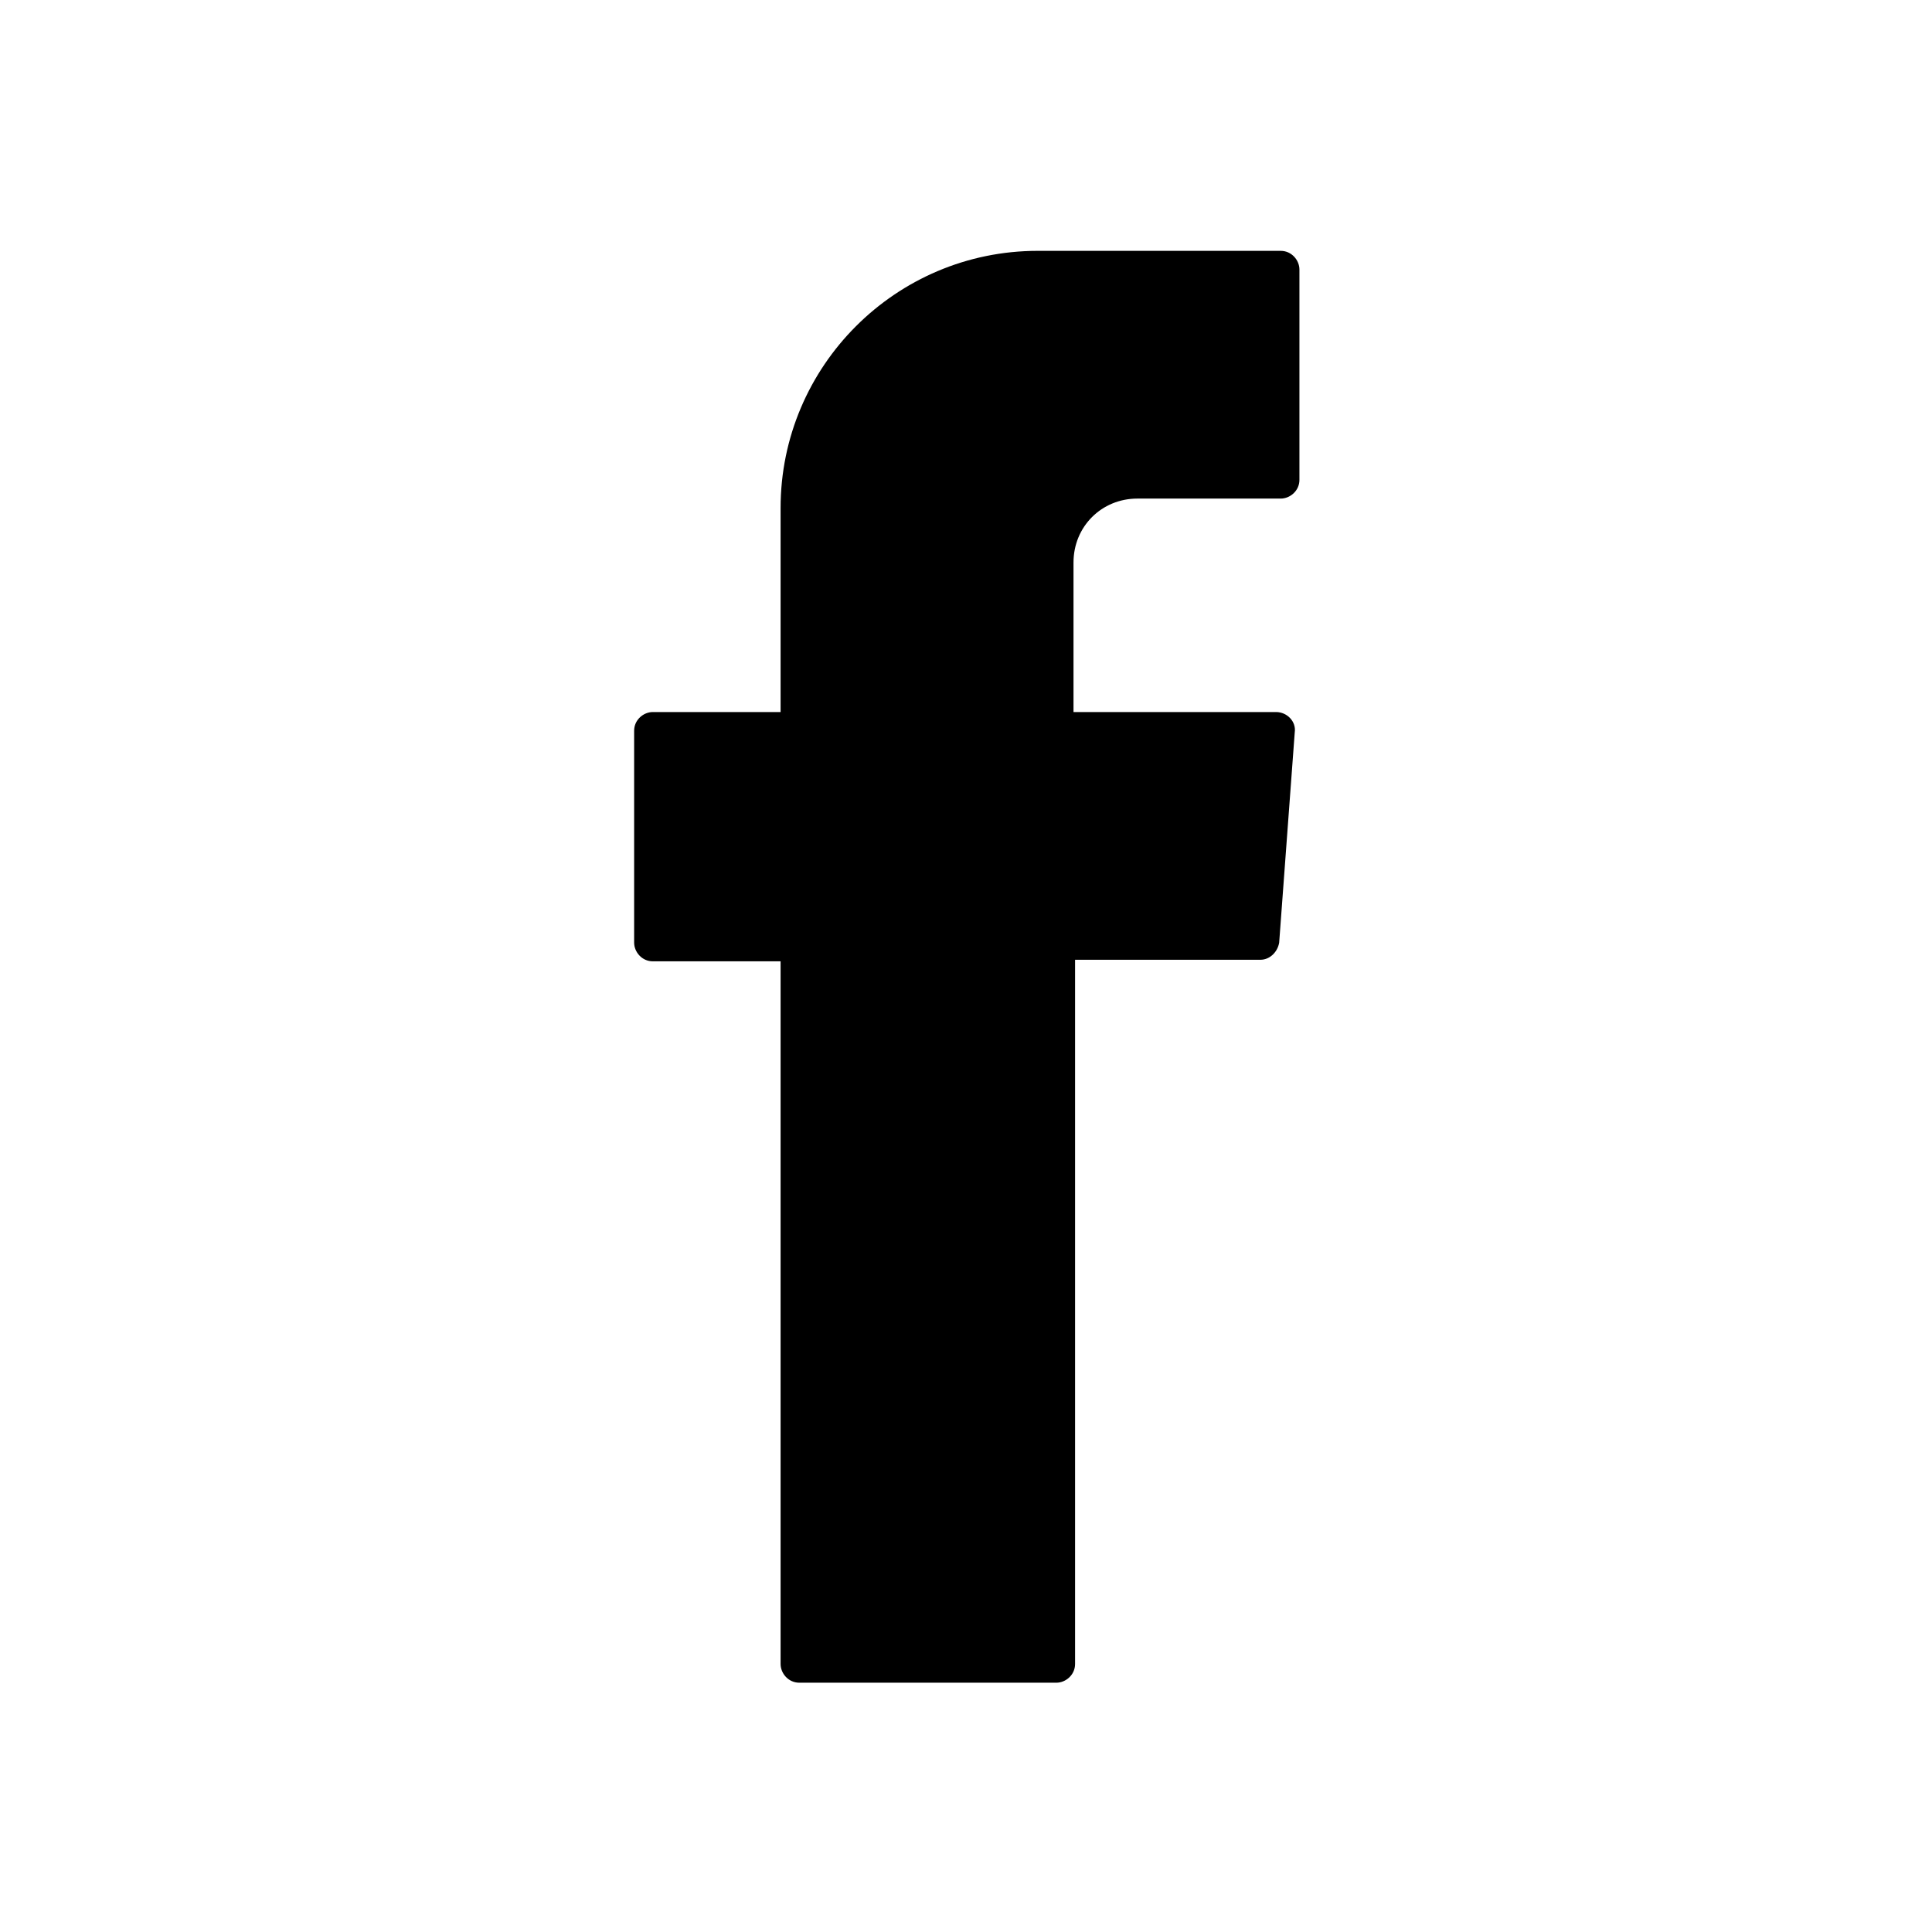
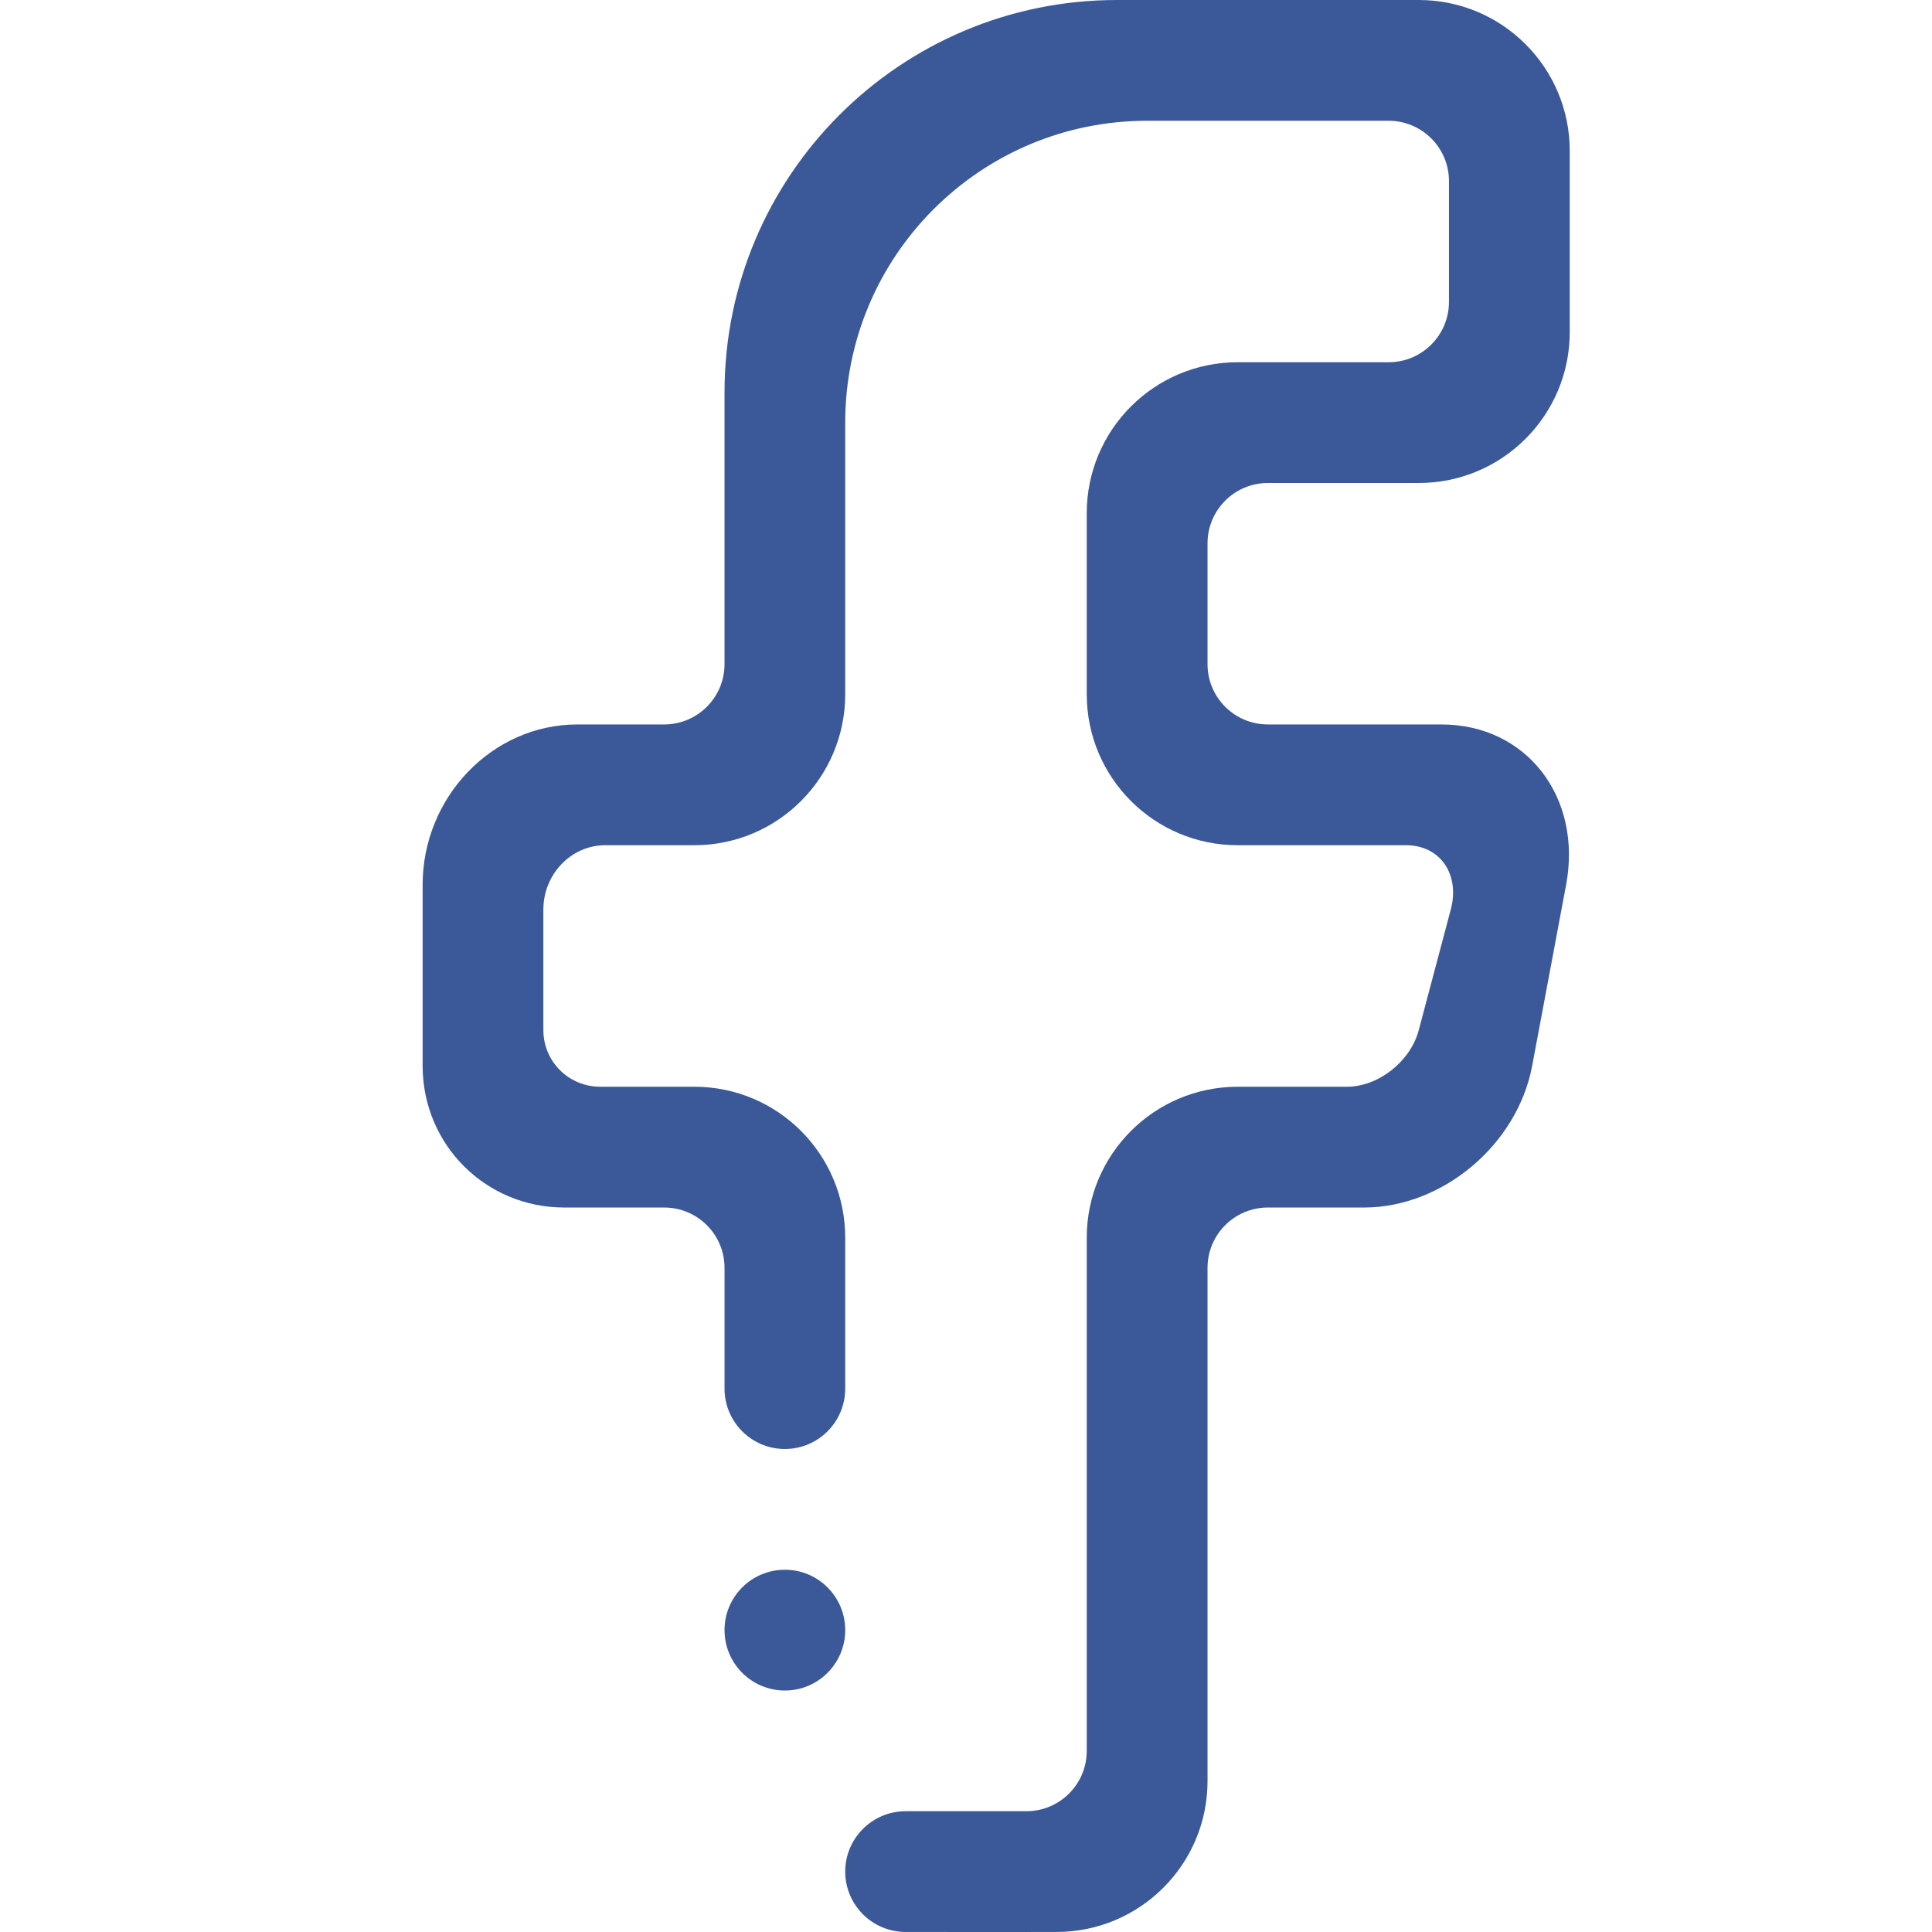
- <svg xmlns="http://www.w3.org/2000/svg" viewBox="0 0 124 124" id="facebook">
-   <path fill="" fill-rule="evenodd" d="M50.1 62.4v44.4c0 .6.5 1.2 1.2 1.2h16.5c.6 0 1.2-.5 1.2-1.2V61.6h11.9c.6 0 1.1-.5 1.2-1.1l1-13.5c.1-.7-.5-1.3-1.2-1.3h-13v-9.6c0-2.3 1.8-4.1 4.1-4.1h9.2c.6 0 1.2-.5 1.2-1.2V17.3c0-.6-.5-1.2-1.2-1.2H66.6c-9.1 0-16.5 7.4-16.5 16.5v13.1h-8.2c-.6 0-1.2.5-1.2 1.2v13.6c0 .6.5 1.2 1.2 1.2h8.2v.7z" clip-rule="evenodd" />
+ <svg xmlns="http://www.w3.org/2000/svg" version="1.1" id="Layer_9" x="0px" y="0px" width="512px" height="512px" viewBox="0 0 512 512" enable-background="new 0 0 512 512" xml:space="preserve">
+   <path fill-rule="evenodd" clip-rule="evenodd" fill="#3B5998" d="M375.992,128h-39.984c-8.844,0-16,7.156-16,16v32.004  c0,8.828,7.156,15.984,16,15.984h45.961c22.656,0,37.406,19.339,33.062,42.515l-8.984,47.918  c-3.93,21.008-23.828,37.586-44.547,37.586h-25.492c-8.844,0-16,7.156-16,15.984v136.015c0,22.086-17.922,39.984-40.008,39.984  c-0.305,0.023-26.422,0-40,0c-8.828,0-16.008-7.156-16.008-16c0-8.828,7.18-16,16.008-16h32c8.844,0,16-7.156,16-15.984V328.007  c0-22.102,17.906-40.008,40.008-40.008h28.914c8.328,0,16.852-6.648,19.07-15.031l8.484-31.953  c2.477-9.309-2.812-17.023-11.852-17.023h-44.617c-22.102,0-40.008-17.902-40.008-40.003V136c0-22.102,17.906-40.003,40.008-40.003  h39.984c8.844,0,16-7.16,16-16.004V47.988c0-8.824-7.156-15.984-16-15.984h-63.984c-44.188,0-80.016,35.809-80.016,79.992v71.992  c0,22.101-17.898,40.003-39.984,40.003h-23.625c-9.039,0-16.383,7.715-16.383,17.023v31.953c0,8.383,6.75,15.031,15.07,15.031  h24.938c22.086,0,39.984,17.906,39.984,40.008v39.983c0,8.844-7.156,16.008-15.984,16.008c-8.844,0-16-7.164-16-16.008v-31.999  c0-8.828-7.172-15.984-16-15.984h-26.5c-20.719,0-37.508-16.578-37.508-37.586v-47.918c0-23.176,18.367-42.515,41.023-42.515h22.984  c8.828,0,16-7.156,16-15.984v-72.008C192.008,46.555,238.562,0,296,0h79.992C398.094,0,416,17.902,416,39.988v48.004  C416,110.093,398.094,128,375.992,128L375.992,128z M208.008,415.998c8.828,0,15.984,7.156,15.984,16  c0,8.828-7.156,16.008-15.984,16.008c-8.844,0-16-7.18-16-16.008C192.008,423.154,199.164,415.998,208.008,415.998L208.008,415.998z  " />
</svg>
